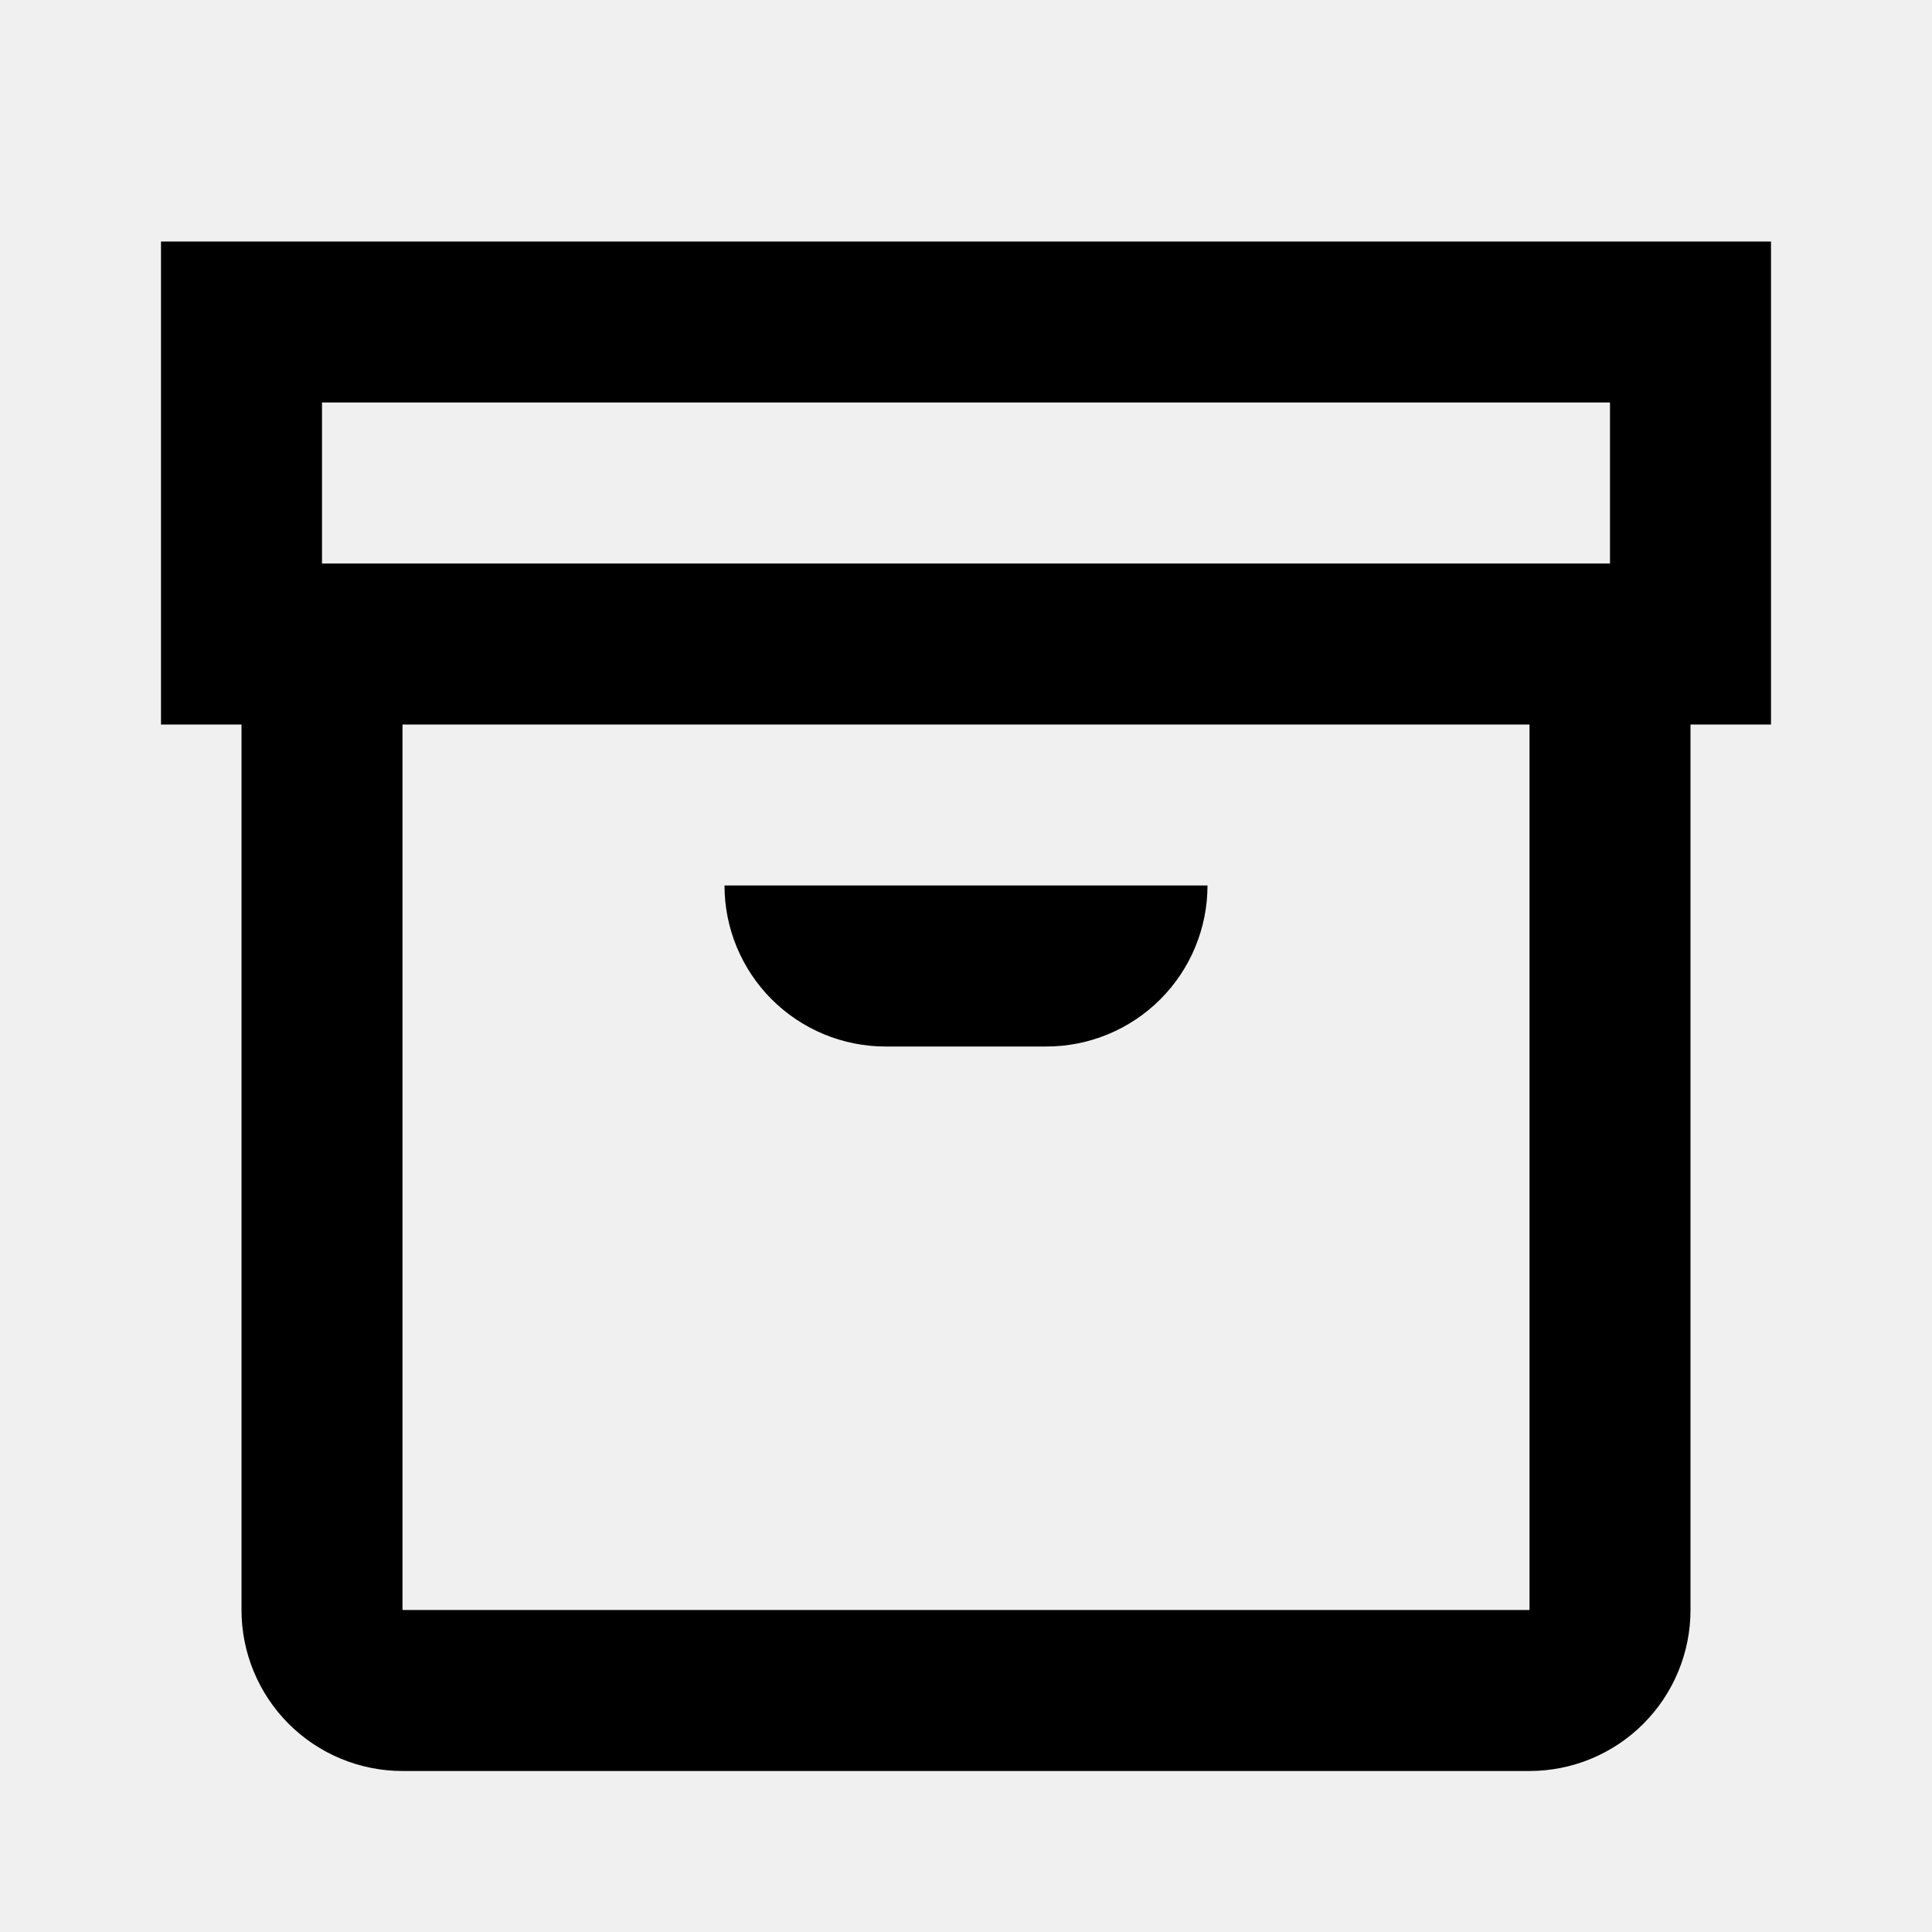
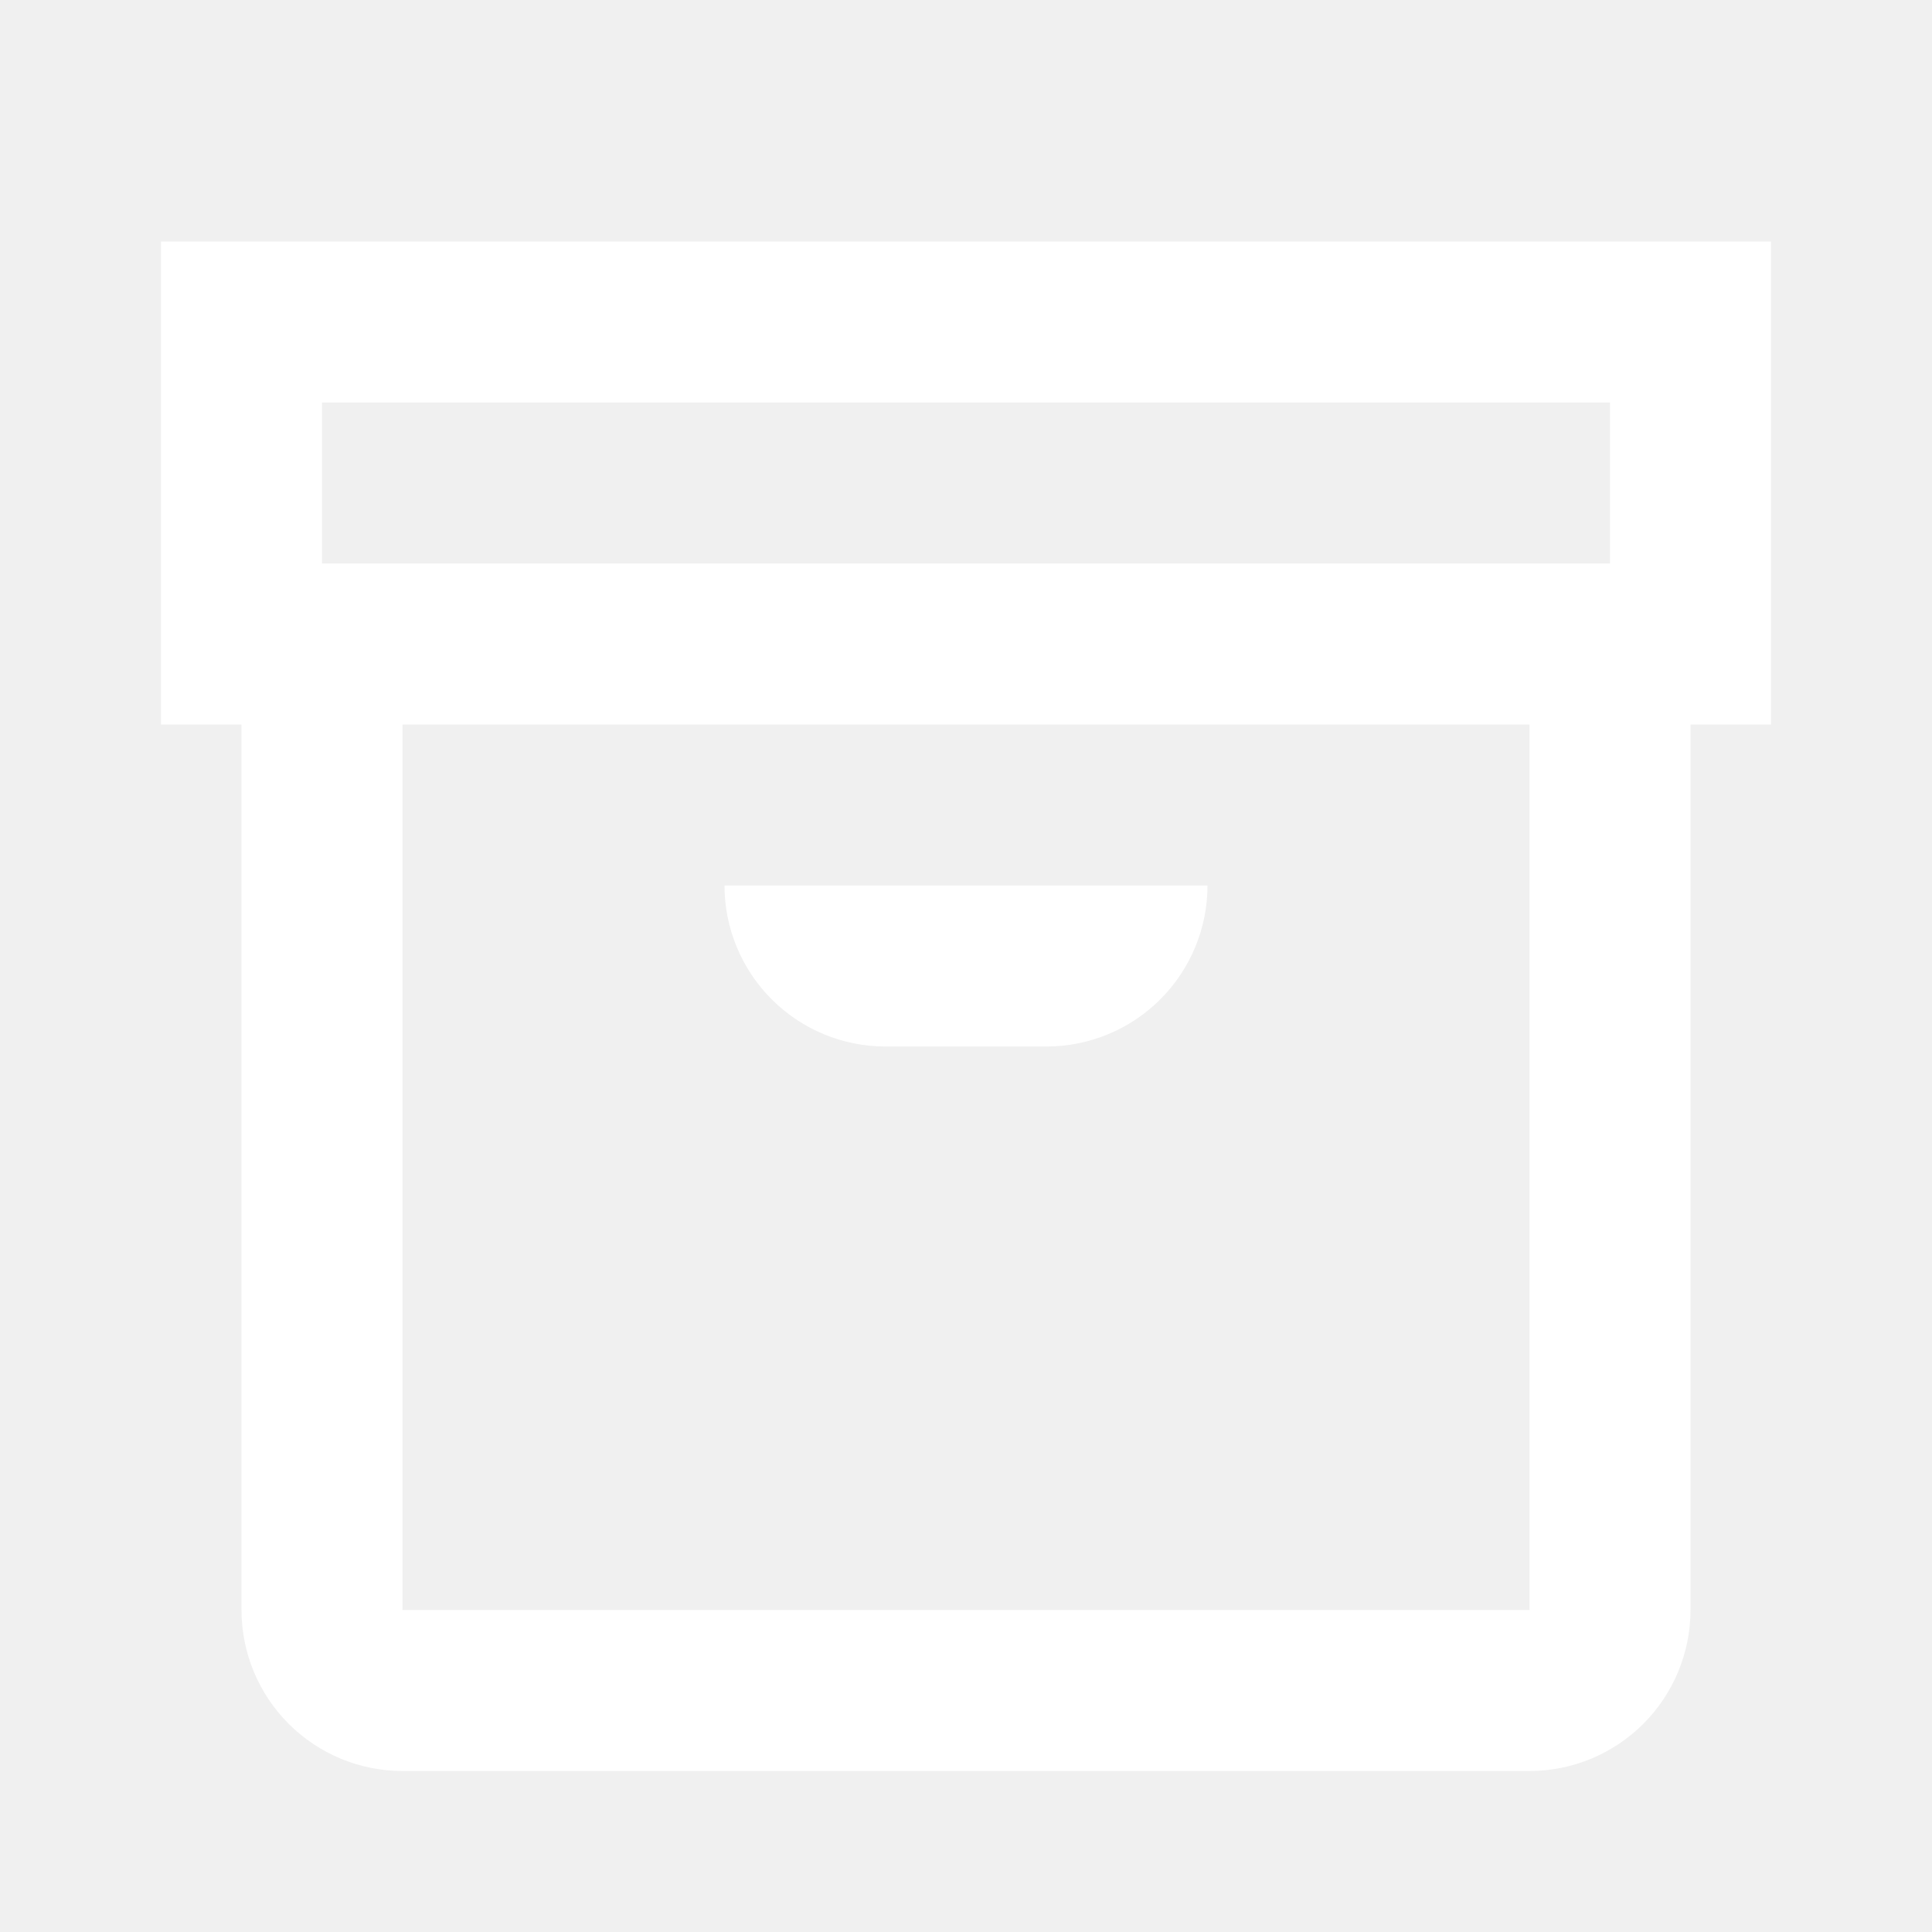
<svg xmlns="http://www.w3.org/2000/svg" width="24" height="24" viewBox="0 0 24 24" fill="none">
-   <path d="M22 3H2V9H3V20C3 20.53 3.211 21.039 3.586 21.414C3.961 21.789 4.47 22 5 22H19C19.53 22 20.039 21.789 20.414 21.414C20.789 21.039 21 20.53 21 20V9H22V3ZM4 5H20V7H4V5ZM19 20H5V9H19V20ZM9 11H15C15 11.53 14.789 12.039 14.414 12.414C14.039 12.789 13.53 13 13 13H11C10.47 13 9.961 12.789 9.586 12.414C9.211 12.039 9 11.53 9 11Z" fill="black" />
+   <path d="M22 3H2V9H3V20C3 20.53 3.211 21.039 3.586 21.414C3.961 21.789 4.47 22 5 22H19C19.53 22 20.039 21.789 20.414 21.414C20.789 21.039 21 20.53 21 20V9H22V3ZM4 5H20V7H4V5ZM19 20H5V9H19V20ZM9 11H15C15 11.53 14.789 12.039 14.414 12.414C14.039 12.789 13.53 13 13 13H11C10.47 13 9.961 12.789 9.586 12.414C9.211 12.039 9 11.53 9 11Z" fill="white" />
</svg>
